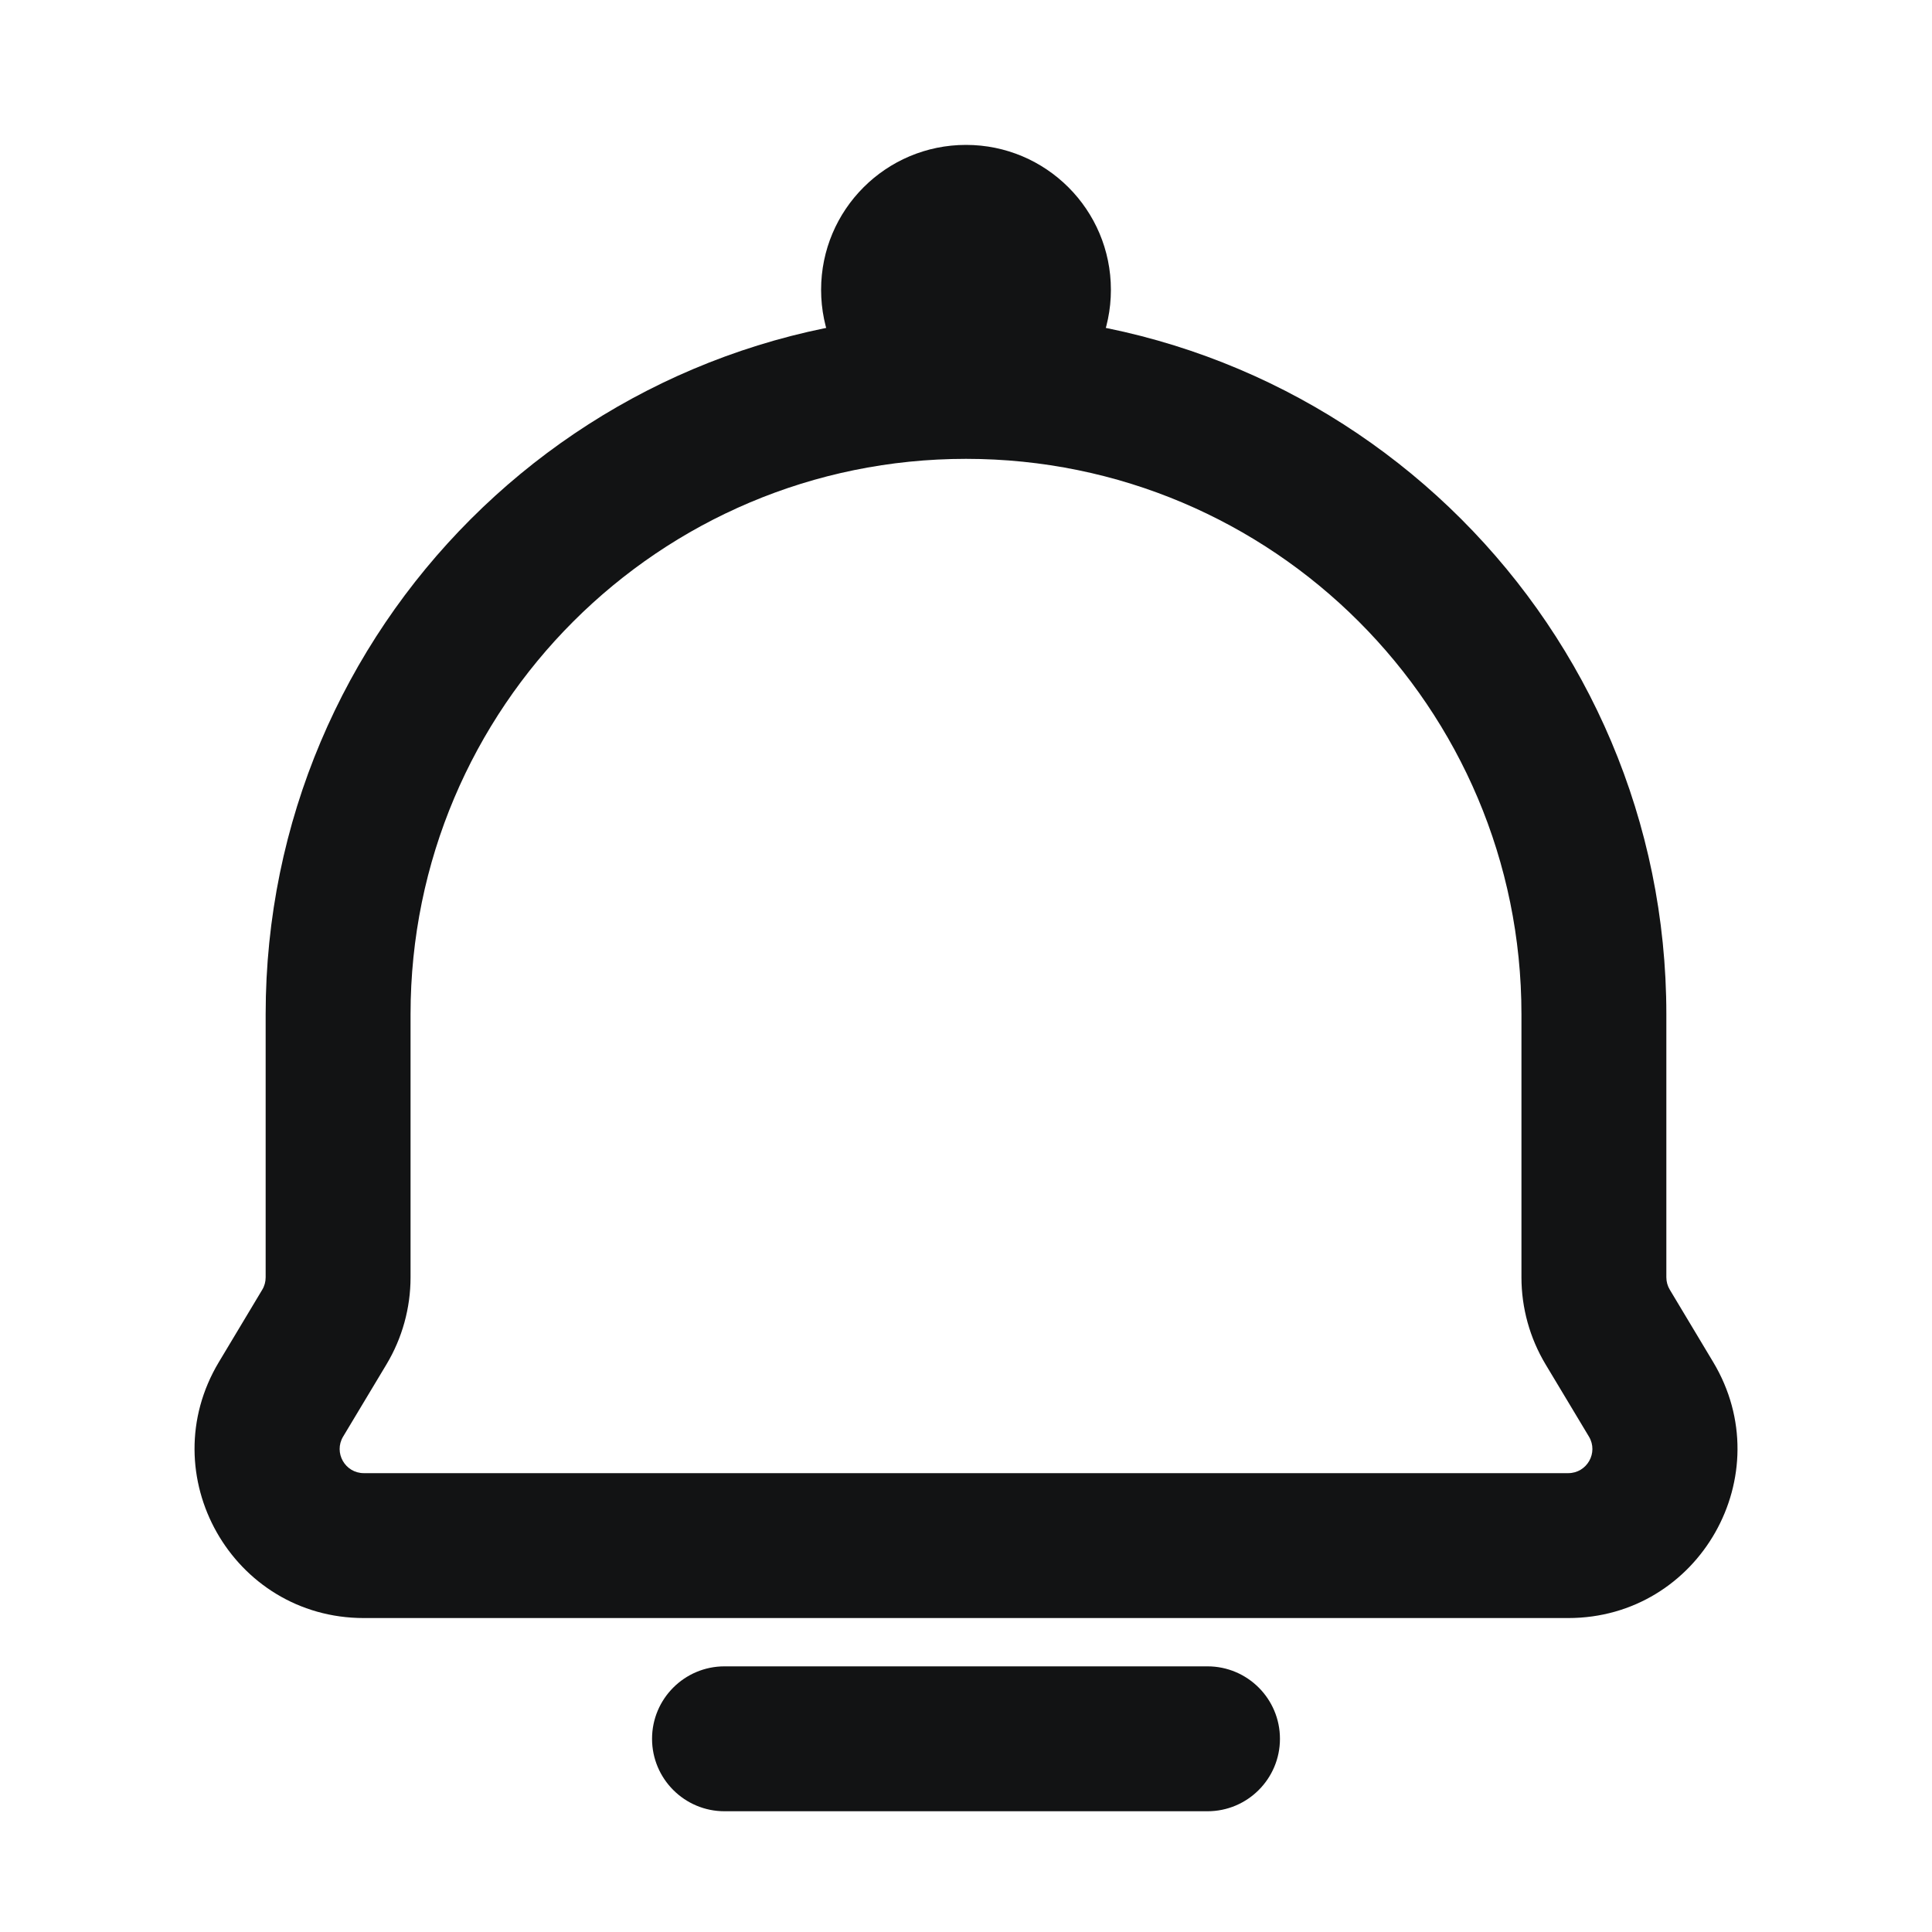
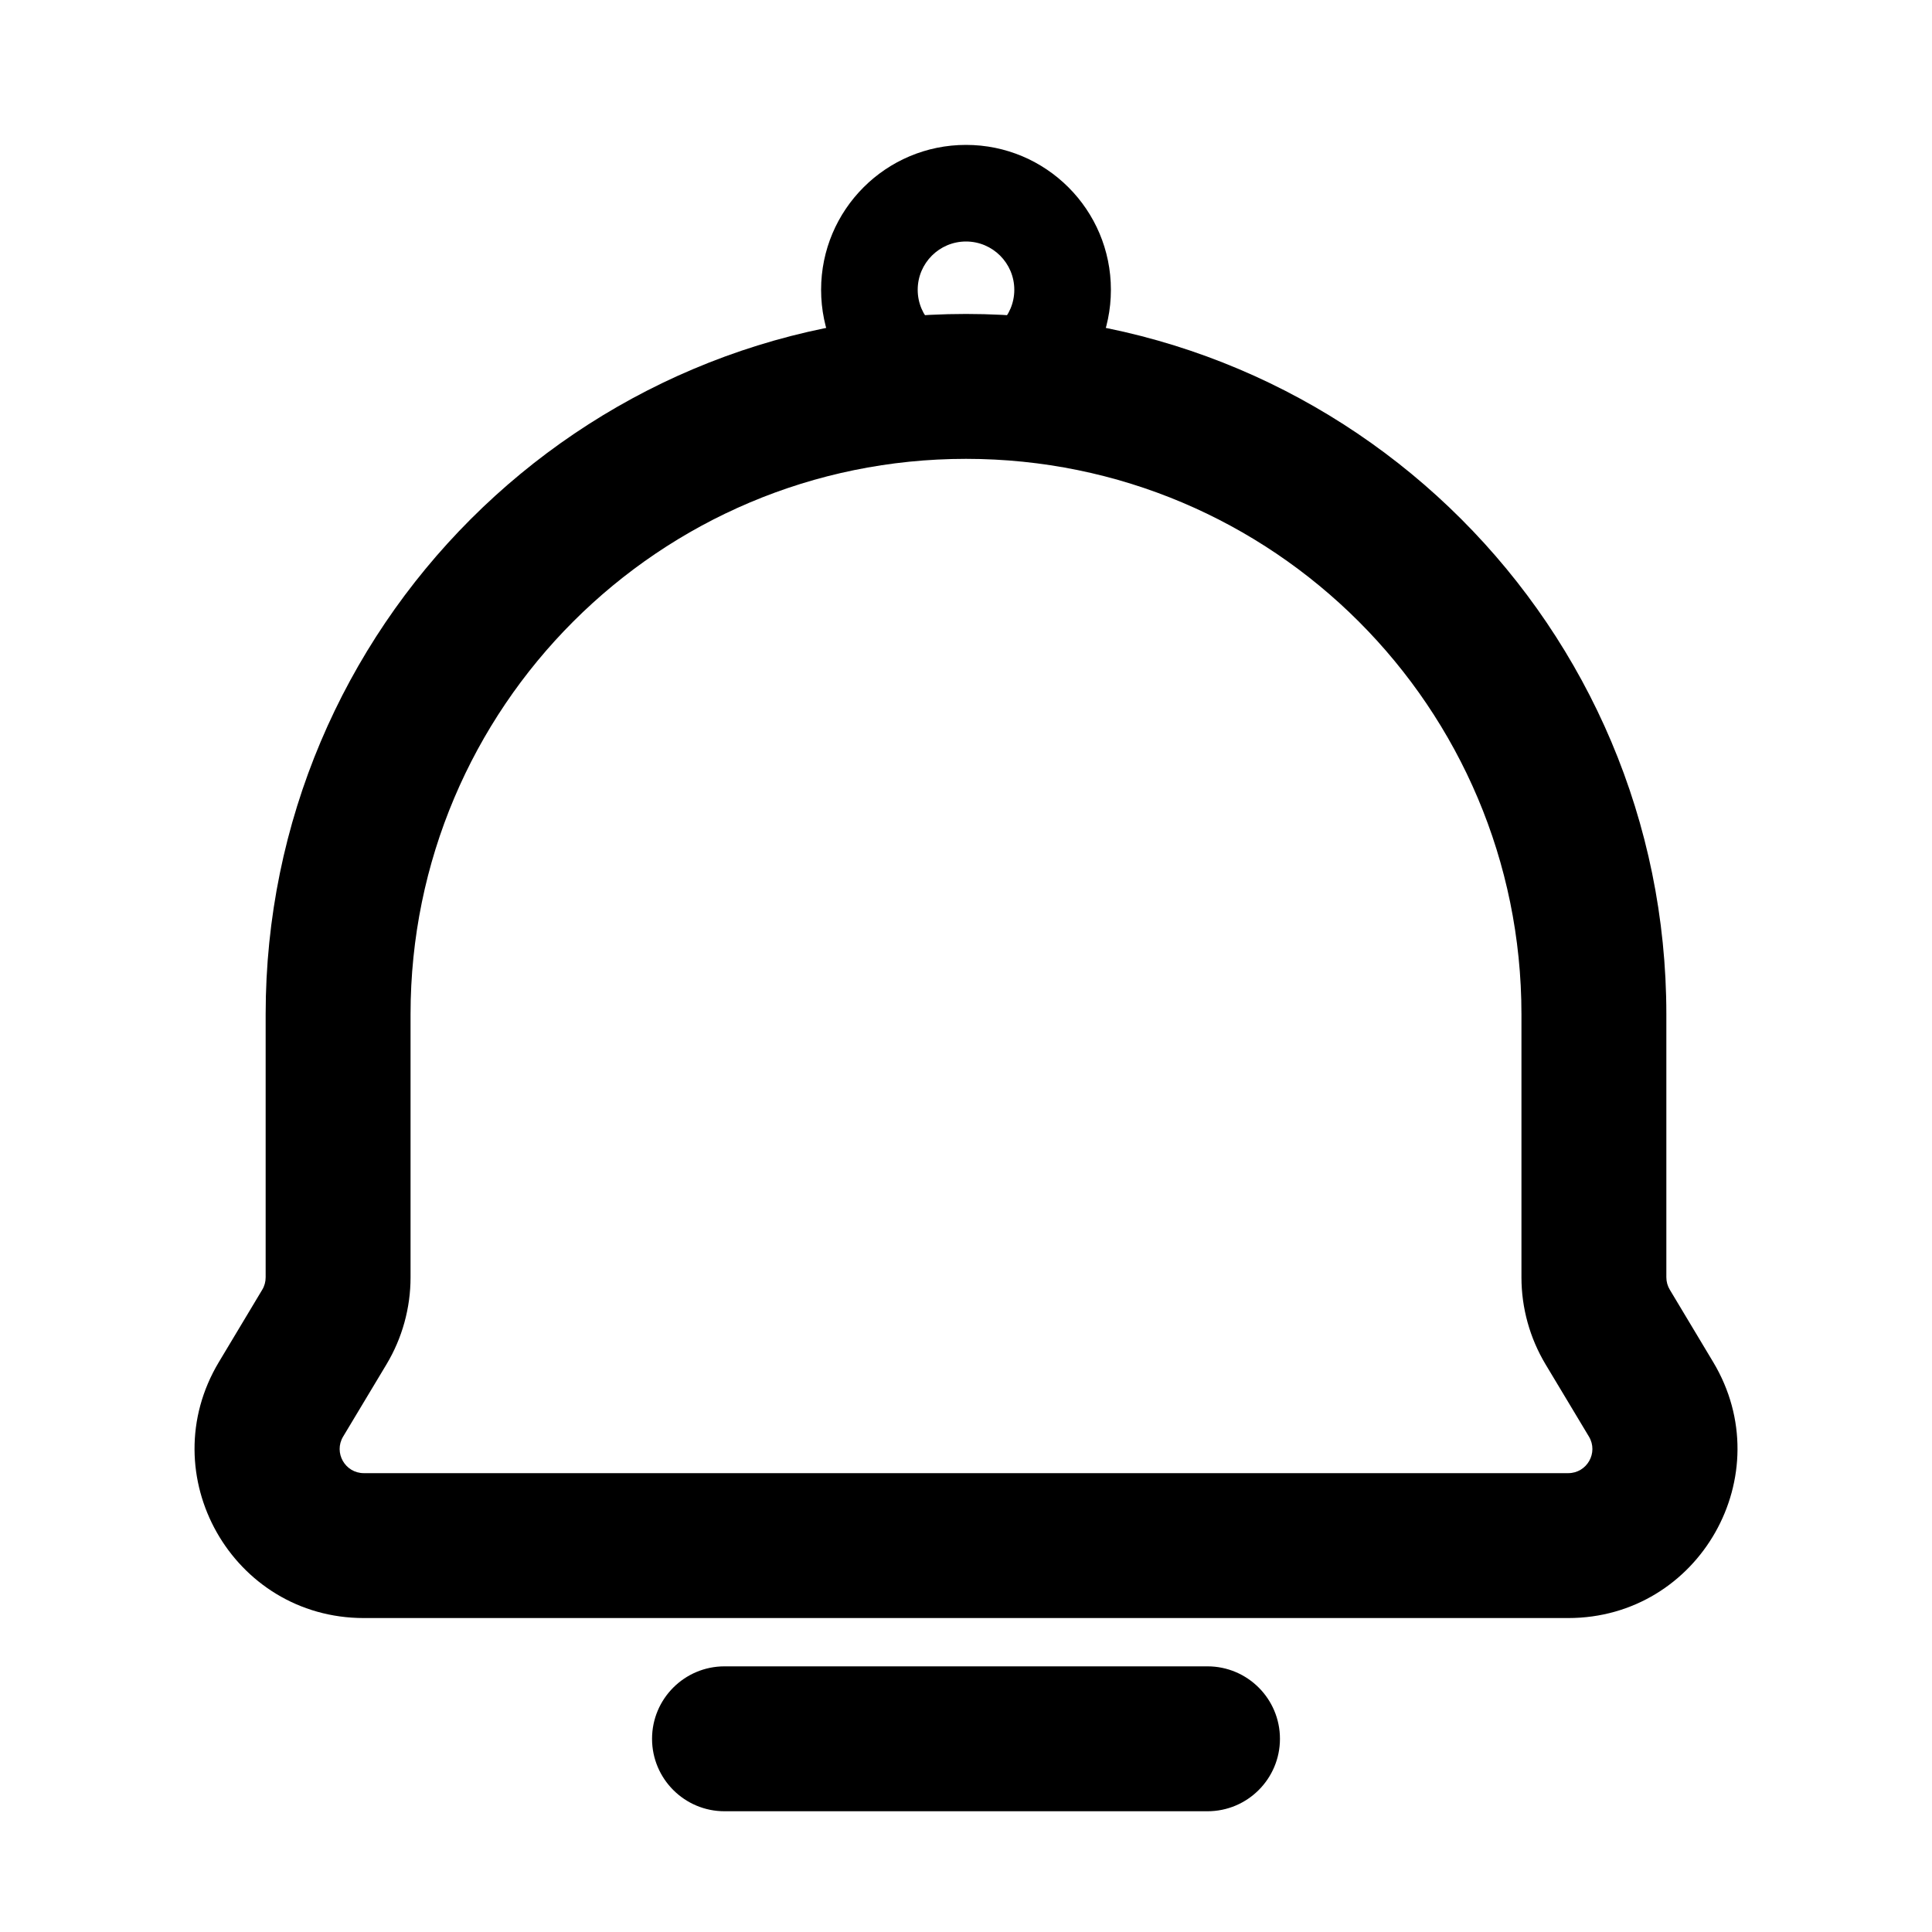
<svg xmlns="http://www.w3.org/2000/svg" width="40" height="40" viewBox="0 0 40 40" fill="none">
-   <path fill-rule="evenodd" clip-rule="evenodd" d="M20 9.5C13.649 9.5 8.5 14.649 8.5 21L8.5 26.446C8.5 27.08 8.328 27.703 8.002 28.247L7.104 29.743C6.904 30.076 7.144 30.5 7.533 30.5H32.468C32.857 30.5 33.097 30.076 32.897 29.743L31.999 28.247C31.673 27.703 31.5 27.08 31.5 26.446L31.5 21C31.5 14.649 26.352 9.5 20 9.5ZM5.5 21C5.5 12.992 11.992 6.5 20 6.5C28.009 6.5 34.5 12.992 34.5 21L34.5 26.446C34.5 26.537 34.525 26.626 34.572 26.703L35.469 28.199C36.869 30.532 35.188 33.5 32.468 33.5H7.533C4.812 33.5 3.132 30.532 4.532 28.199L5.429 26.703C5.476 26.626 5.5 26.537 5.5 26.446L5.5 21Z" fill="#121314" />
-   <path fill-rule="evenodd" clip-rule="evenodd" d="M13.5 36C13.5 35.172 14.172 34.5 15 34.5H25C25.828 34.5 26.5 35.172 26.5 36C26.5 36.828 25.828 37.5 25 37.5H15C14.172 37.5 13.5 36.828 13.5 36Z" fill="#121314" />
-   <path d="M22 6C22 7.105 21.105 8 20 8C18.895 8 18 7.105 18 6C18 4.895 18.895 4 20 4C21.105 4 22 4.895 22 6Z" fill="#121314" />
-   <path fill-rule="evenodd" clip-rule="evenodd" d="M20 5C19.448 5 19 5.448 19 6C19 6.552 19.448 7 20 7C20.552 7 21 6.552 21 6C21 5.448 20.552 5 20 5ZM17 6C17 4.343 18.343 3 20 3C21.657 3 23 4.343 23 6C23 7.657 21.657 9 20 9C18.343 9 17 7.657 17 6Z" fill="#121314" />
+   <path fill-rule="evenodd" clip-rule="evenodd" d="M20 9.5C13.649 9.5 8.5 14.649 8.5 21L8.5 26.446C8.5 27.08 8.328 27.703 8.002 28.247L7.104 29.743C6.904 30.076 7.144 30.5 7.533 30.5H32.468C32.857 30.5 33.097 30.076 32.897 29.743L31.999 28.247C31.673 27.703 31.5 27.08 31.5 26.446L31.5 21C31.5 14.649 26.352 9.5 20 9.5ZM5.5 21C5.5 12.992 11.992 6.5 20 6.5C28.009 6.5 34.5 12.992 34.5 21L34.5 26.446C34.5 26.537 34.525 26.626 34.572 26.703L35.469 28.199C36.869 30.532 35.188 33.5 32.468 33.5H7.533C4.812 33.5 3.132 30.532 4.532 28.199L5.429 26.703C5.476 26.626 5.5 26.537 5.5 26.446L5.5 21Z" fill="currentColor" />
+   <path fill-rule="evenodd" clip-rule="evenodd" d="M13.5 36C13.5 35.172 14.172 34.5 15 34.5H25C25.828 34.5 26.5 35.172 26.5 36C26.5 36.828 25.828 37.5 25 37.5H15C14.172 37.5 13.5 36.828 13.5 36Z" fill="currentColor" />
+   <path d="M22 6C22 7.105 21.105 8 20 8C18.895 8 18 7.105 18 6C18 4.895 18.895 4 20 4C21.105 4 22 4.895 22 6Z" fill="#currentColor" />
+   <path fill-rule="evenodd" clip-rule="evenodd" d="M20 5C19.448 5 19 5.448 19 6C19 6.552 19.448 7 20 7C20.552 7 21 6.552 21 6C21 5.448 20.552 5 20 5ZM17 6C17 4.343 18.343 3 20 3C21.657 3 23 4.343 23 6C23 7.657 21.657 9 20 9C18.343 9 17 7.657 17 6Z" fill="currentColor" />
</svg>
